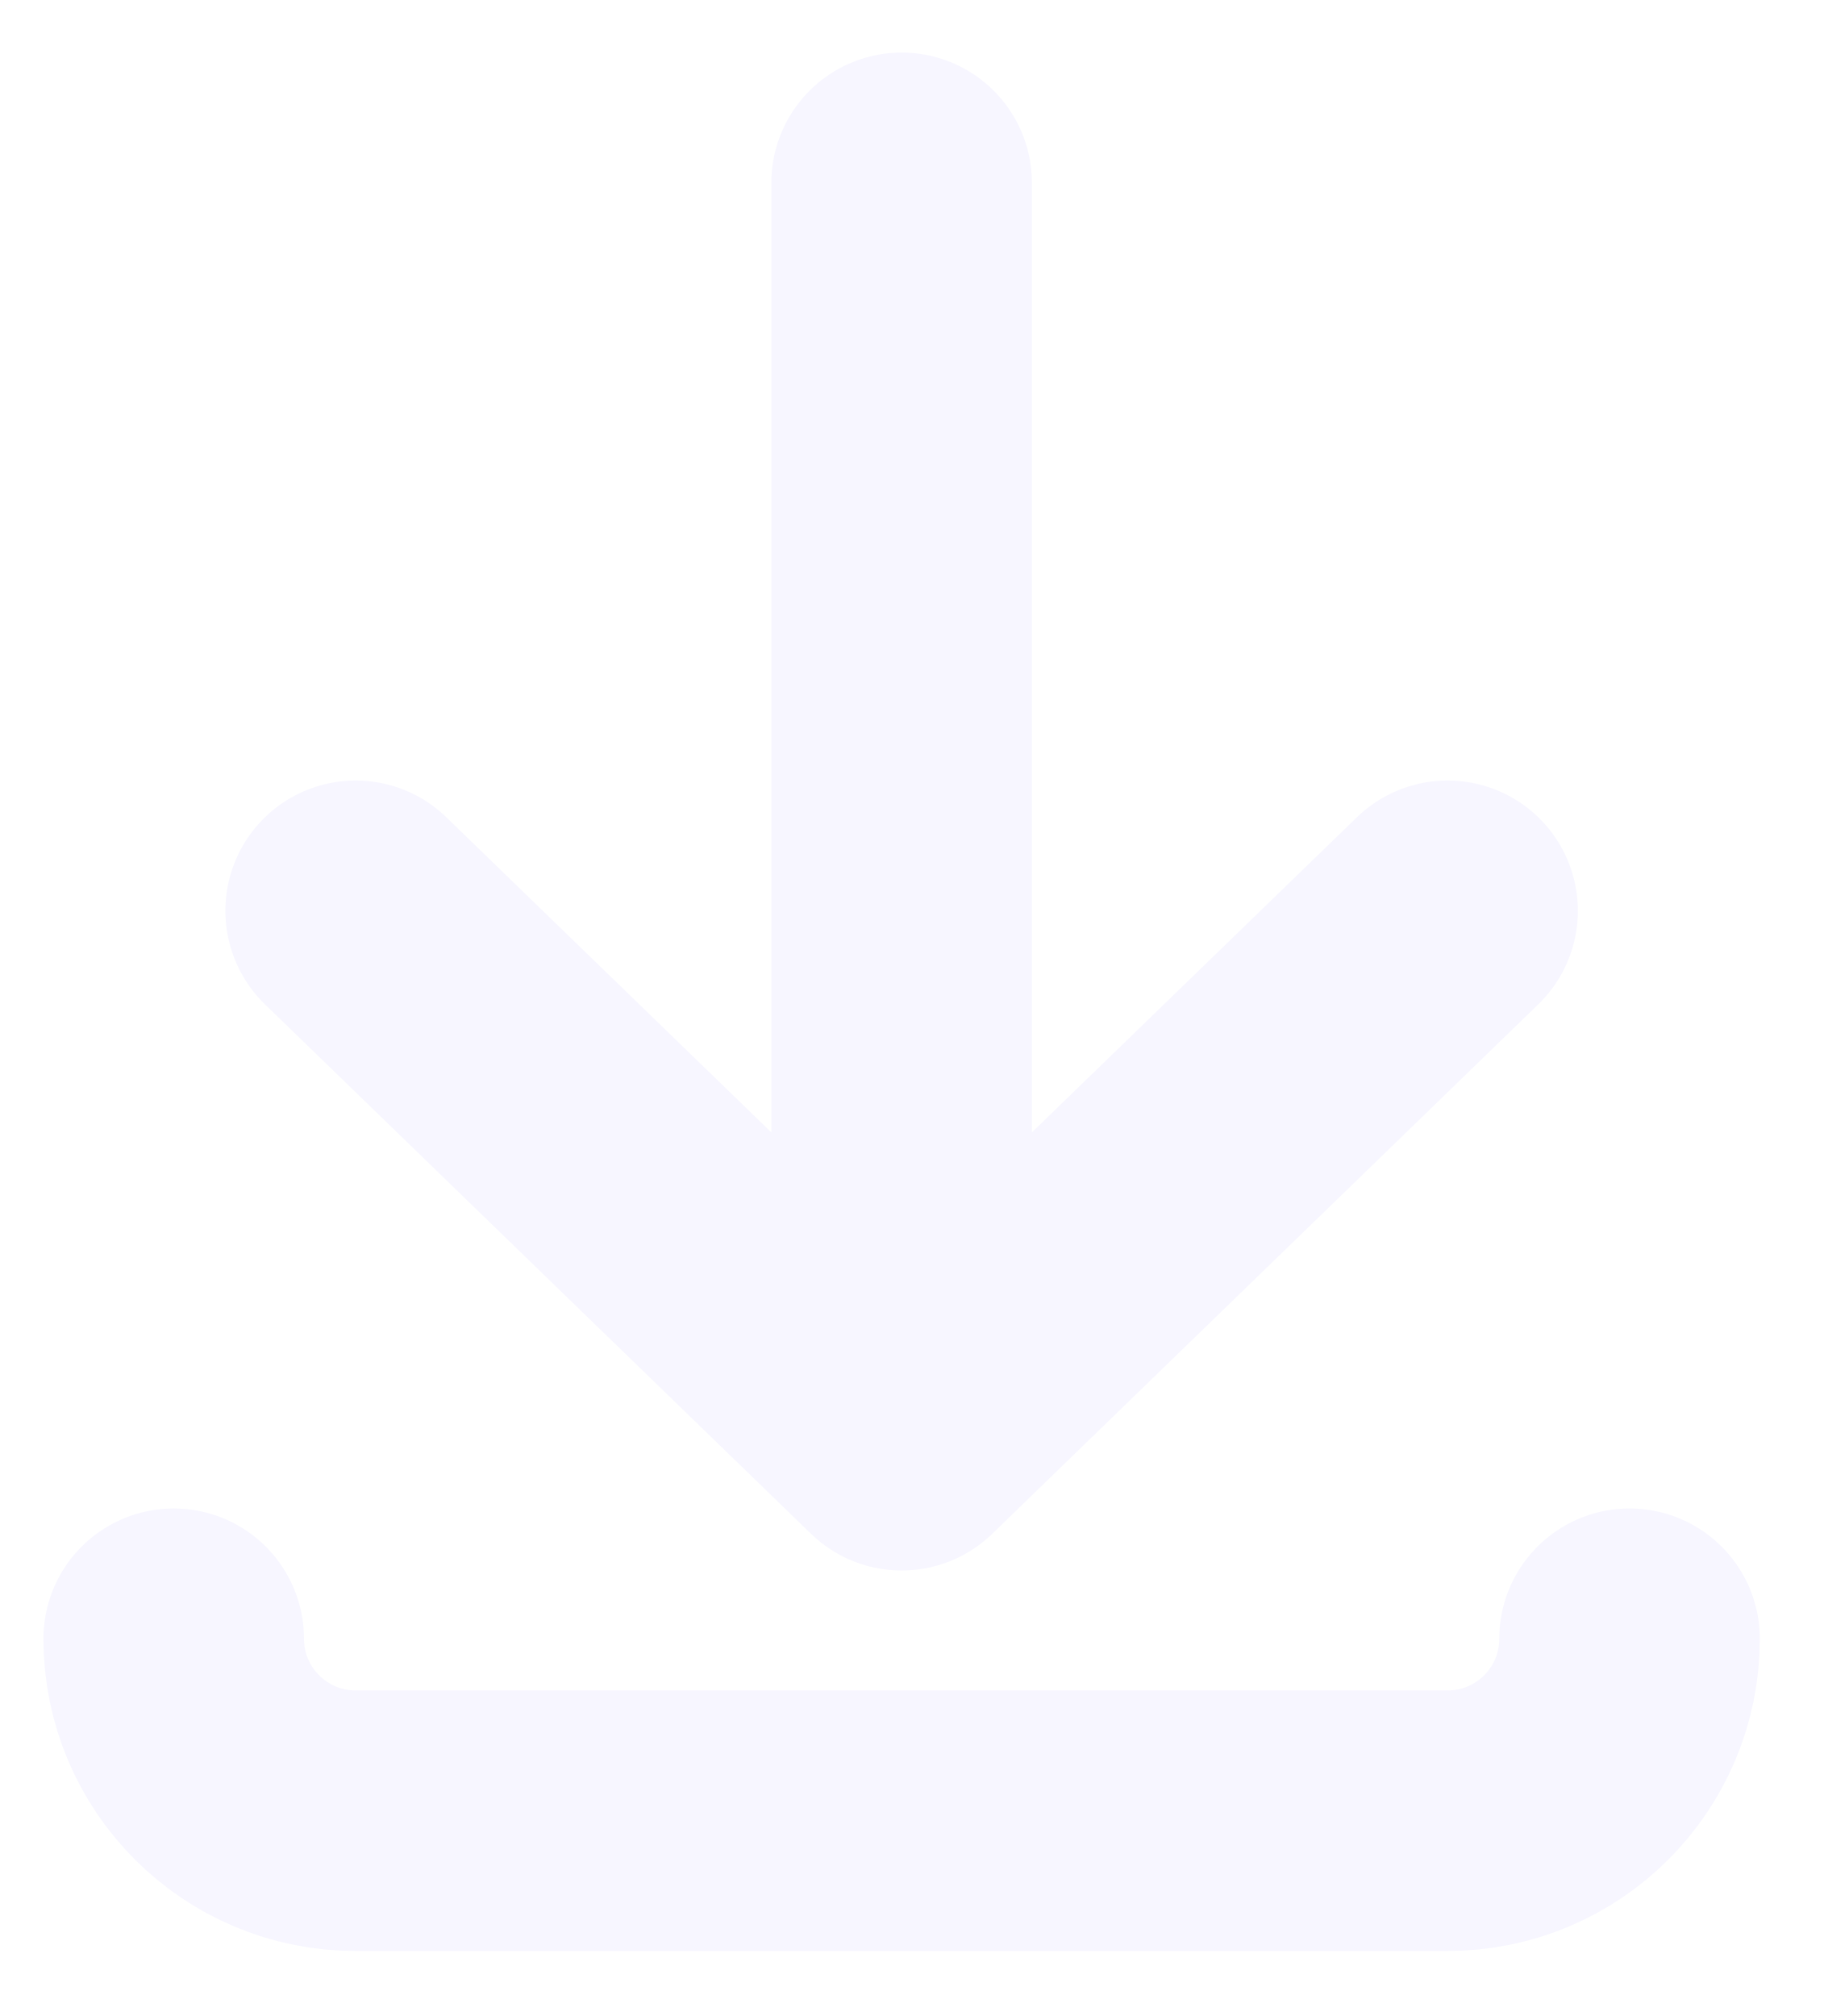
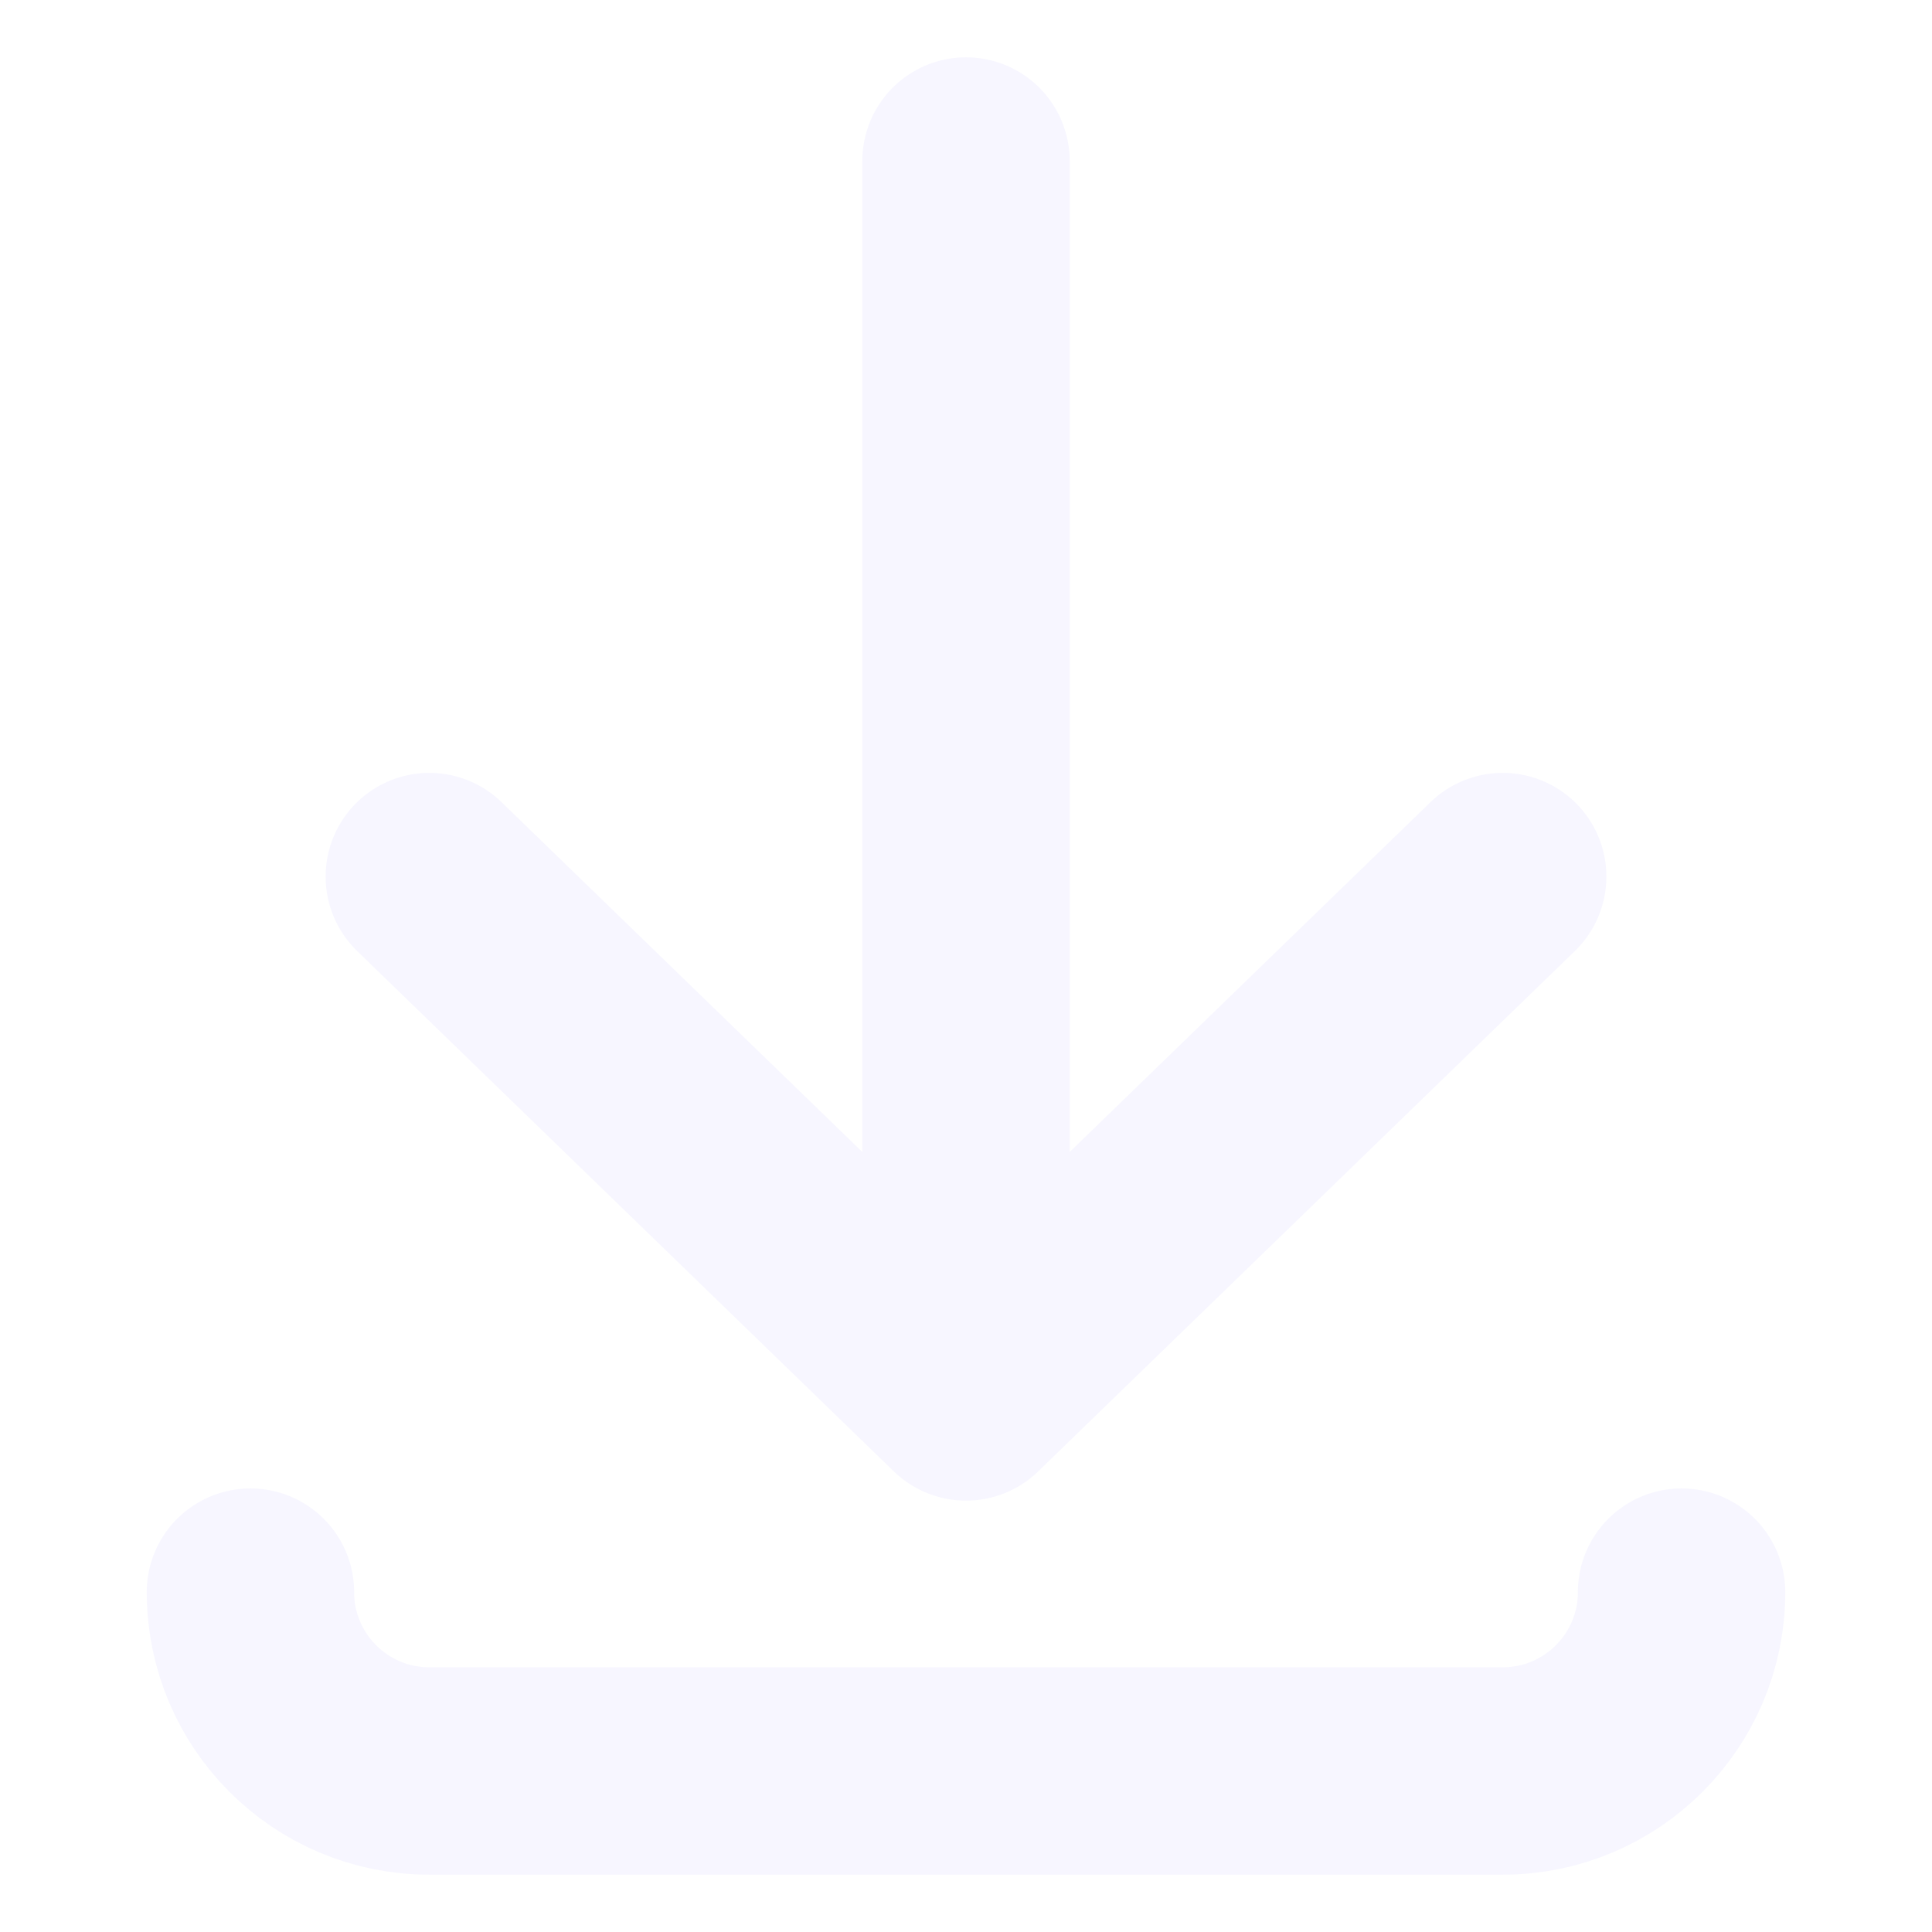
- <svg xmlns="http://www.w3.org/2000/svg" width="19" height="21" viewBox="-1 -1 21 23" fill="none">
-   <path d="M15.667 9.381L9.381 15.476L3.095 9.381M9.381 15.476L9.381 1M17.762 17.762C17.762 18.919 16.824 19.857 15.667 19.857L3.095 19.857C1.938 19.857 1 18.919 1 17.762" stroke="#F7F6FF" stroke-width="3" stroke-linecap="round" stroke-linejoin="round" />
+ <svg xmlns="http://www.w3.org/2000/svg" width="24" height="24" viewBox="0 0 24 24" fill="none">
+   <g transform="translate(2.0505 0.939392) scale(1.060608)">
+     <path d="M15.667 9.381L9.381 15.476L3.095 9.381M9.381 15.476L9.381 1M17.762 17.762C17.762 18.919 16.824 19.857 15.667 19.857L3.095 19.857C1.938 19.857 1 18.919 1 17.762" stroke="#F7F6FF" stroke-width="2.429" stroke-linecap="round" stroke-linejoin="round" />
+   </g>
</svg>
